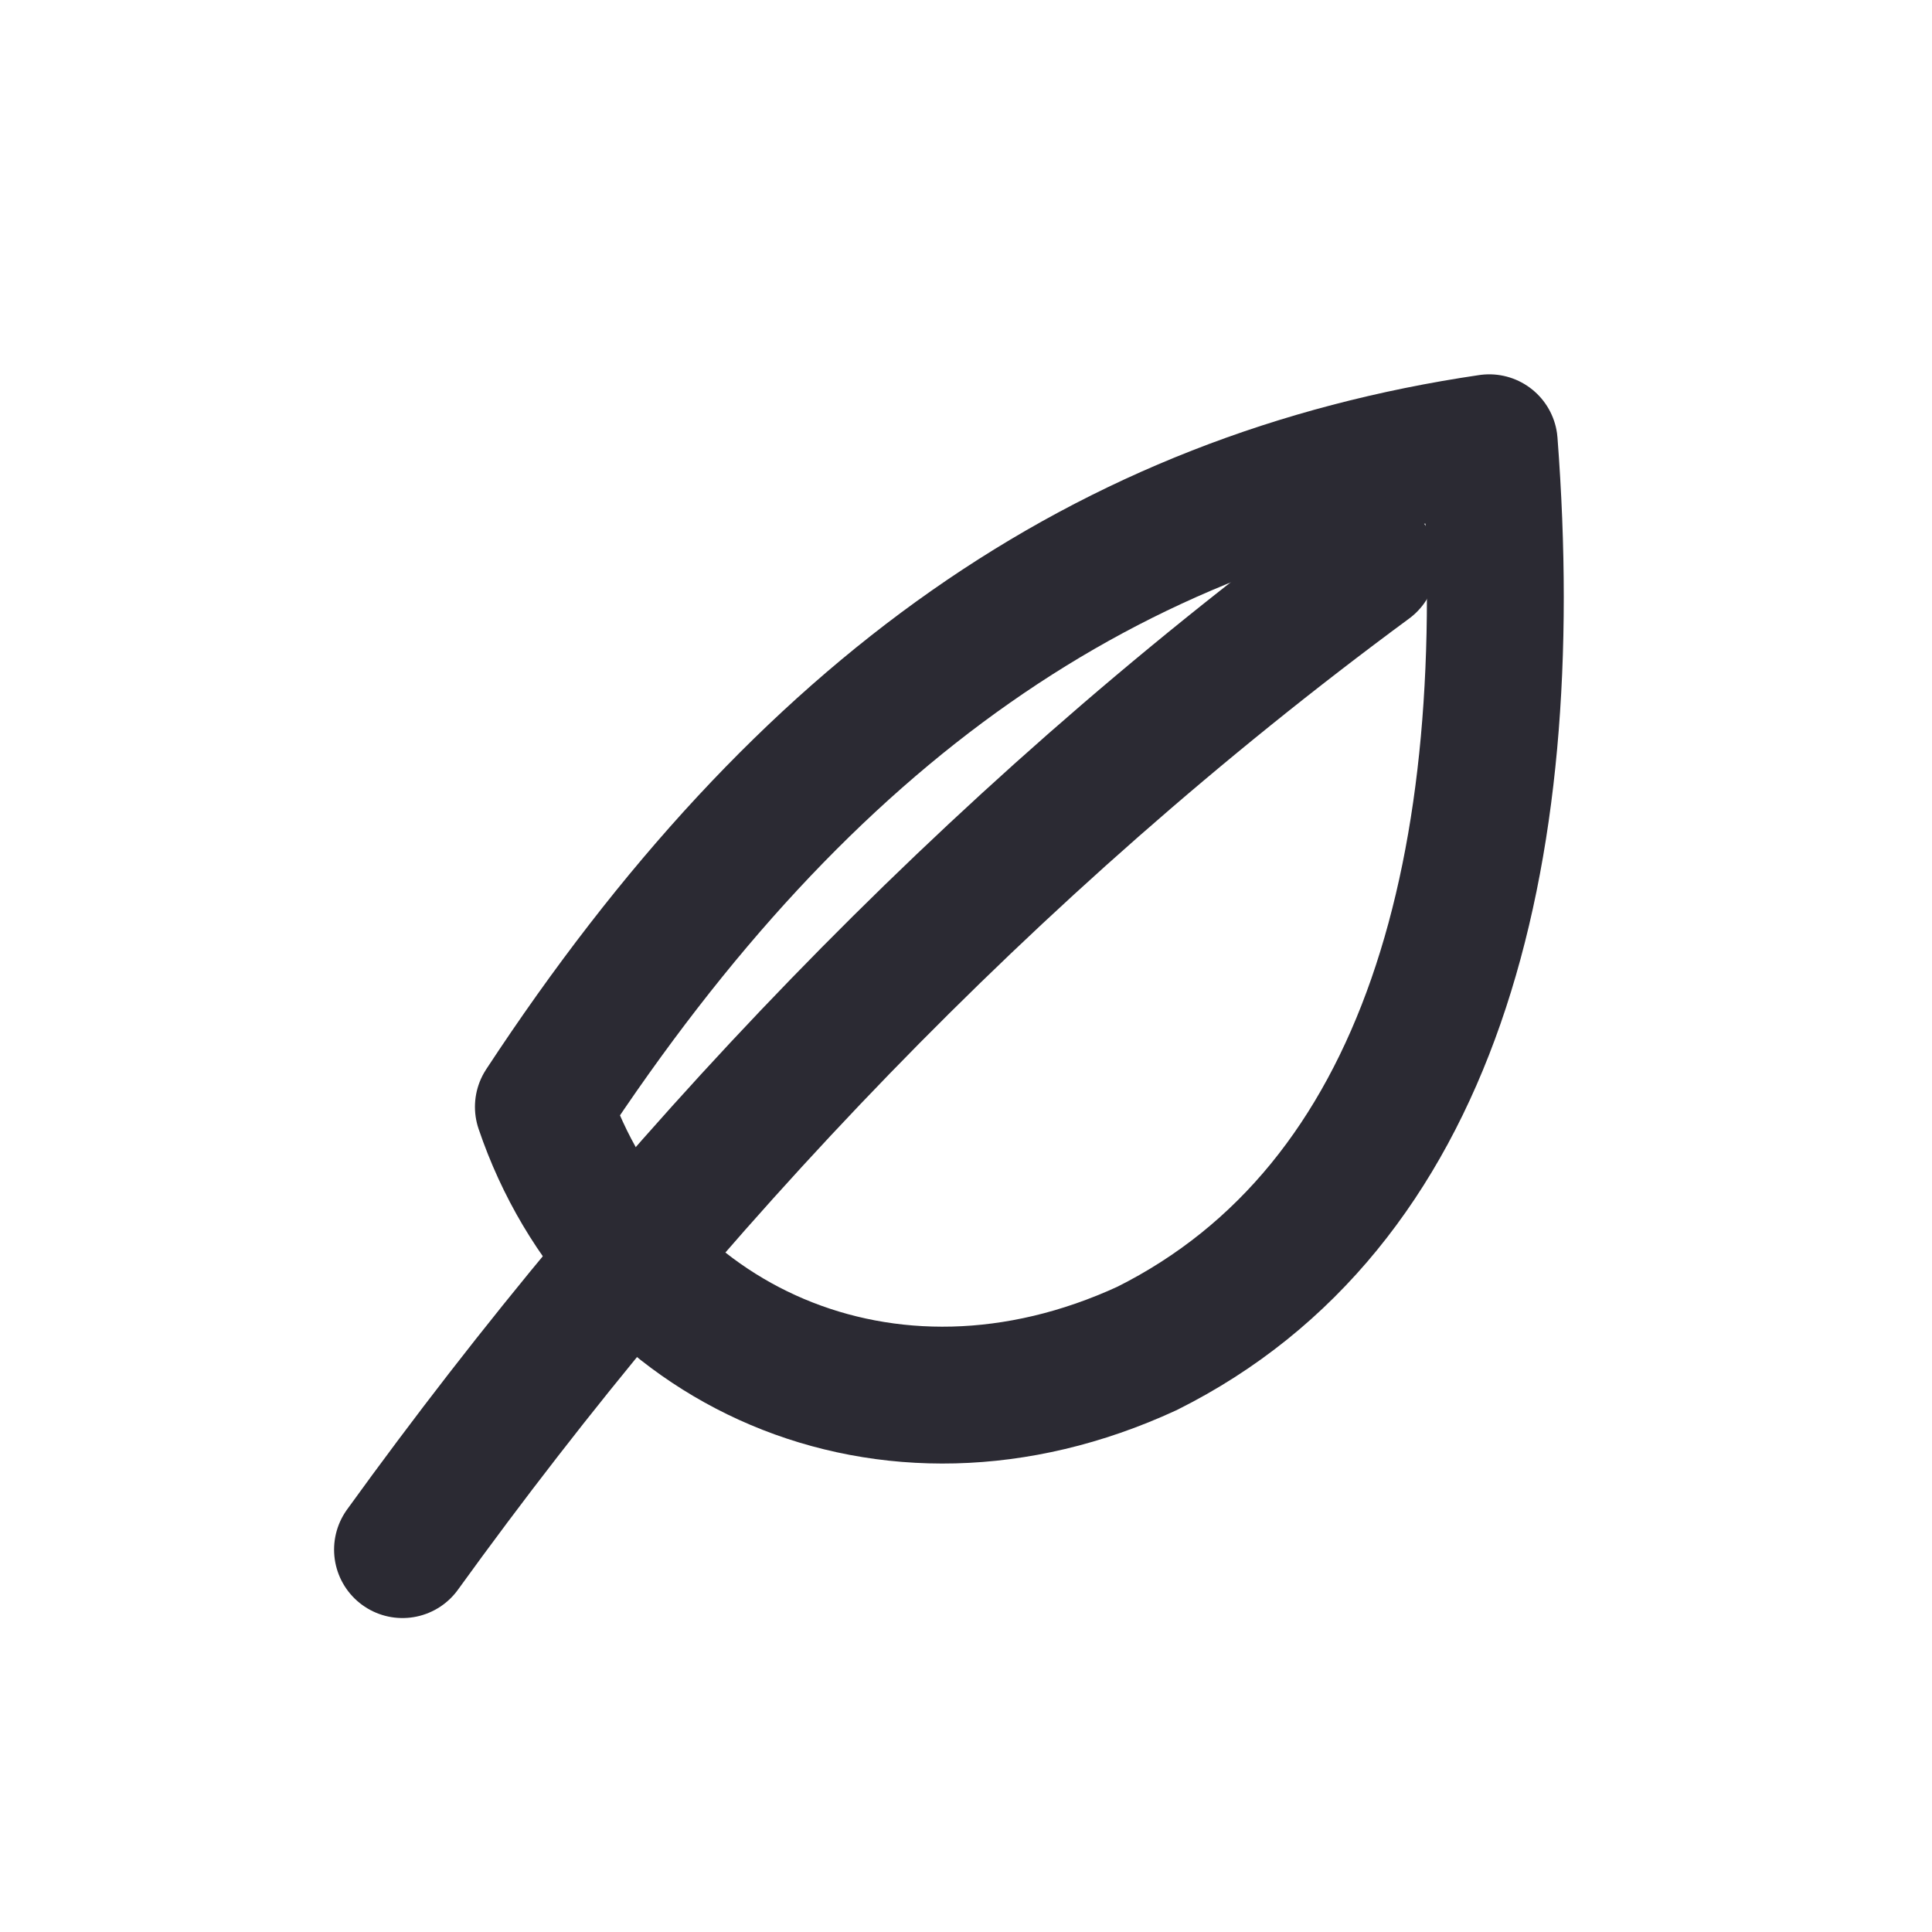
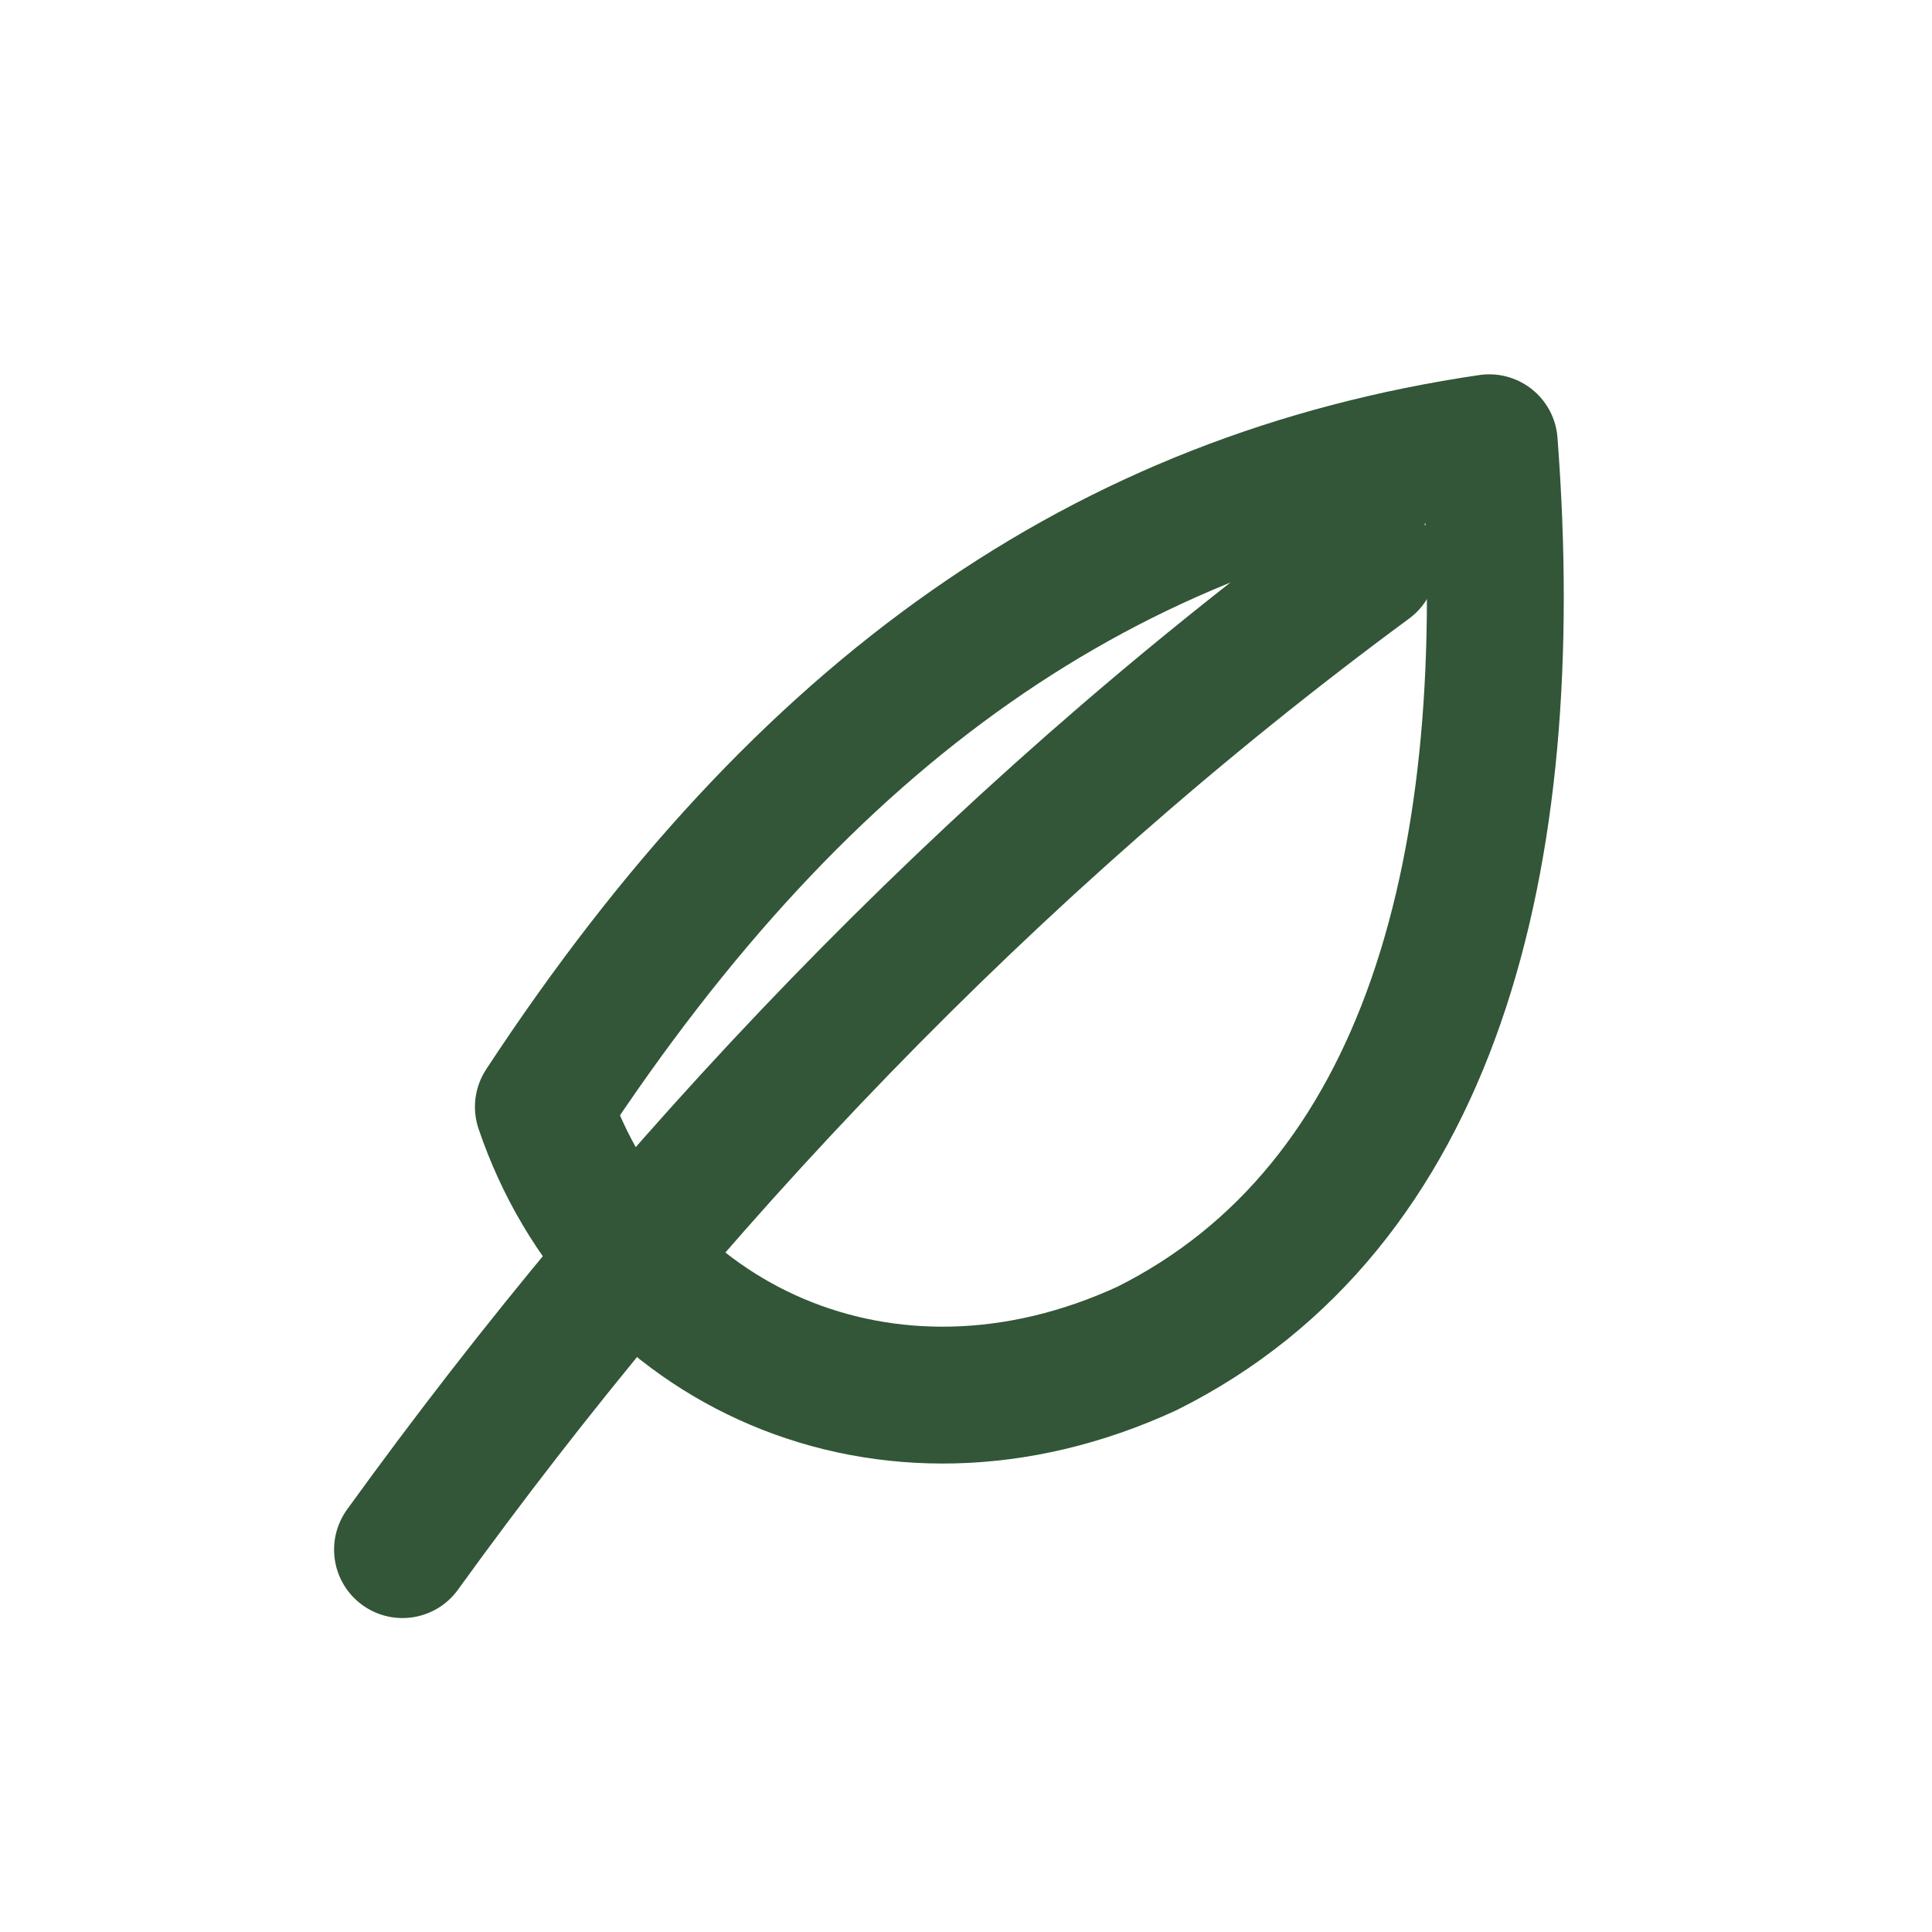
- <svg xmlns="http://www.w3.org/2000/svg" width="48" height="48" viewBox="0 0 48 48" fill="none" stroke="#2b2a33" stroke-width="3.4" stroke-linecap="round" stroke-linejoin="round">
+ <svg xmlns="http://www.w3.org/2000/svg" width="48" height="48" viewBox="0 0 48 48" fill="none" stroke="#325637" stroke-width="3.4" stroke-linecap="round" stroke-linejoin="round">
  <path d="M 37 11 C 37.8 21.5, 35.5 30, 28.5 33.5 C 22 36.5, 15.5 33.4, 13.5 27.5 C 20 17.6, 27.5 12.4, 37 11 Z" />
  <path d="M 10 38.5 C 16.5 29.5, 24.5 21, 34 14" />
</svg>
